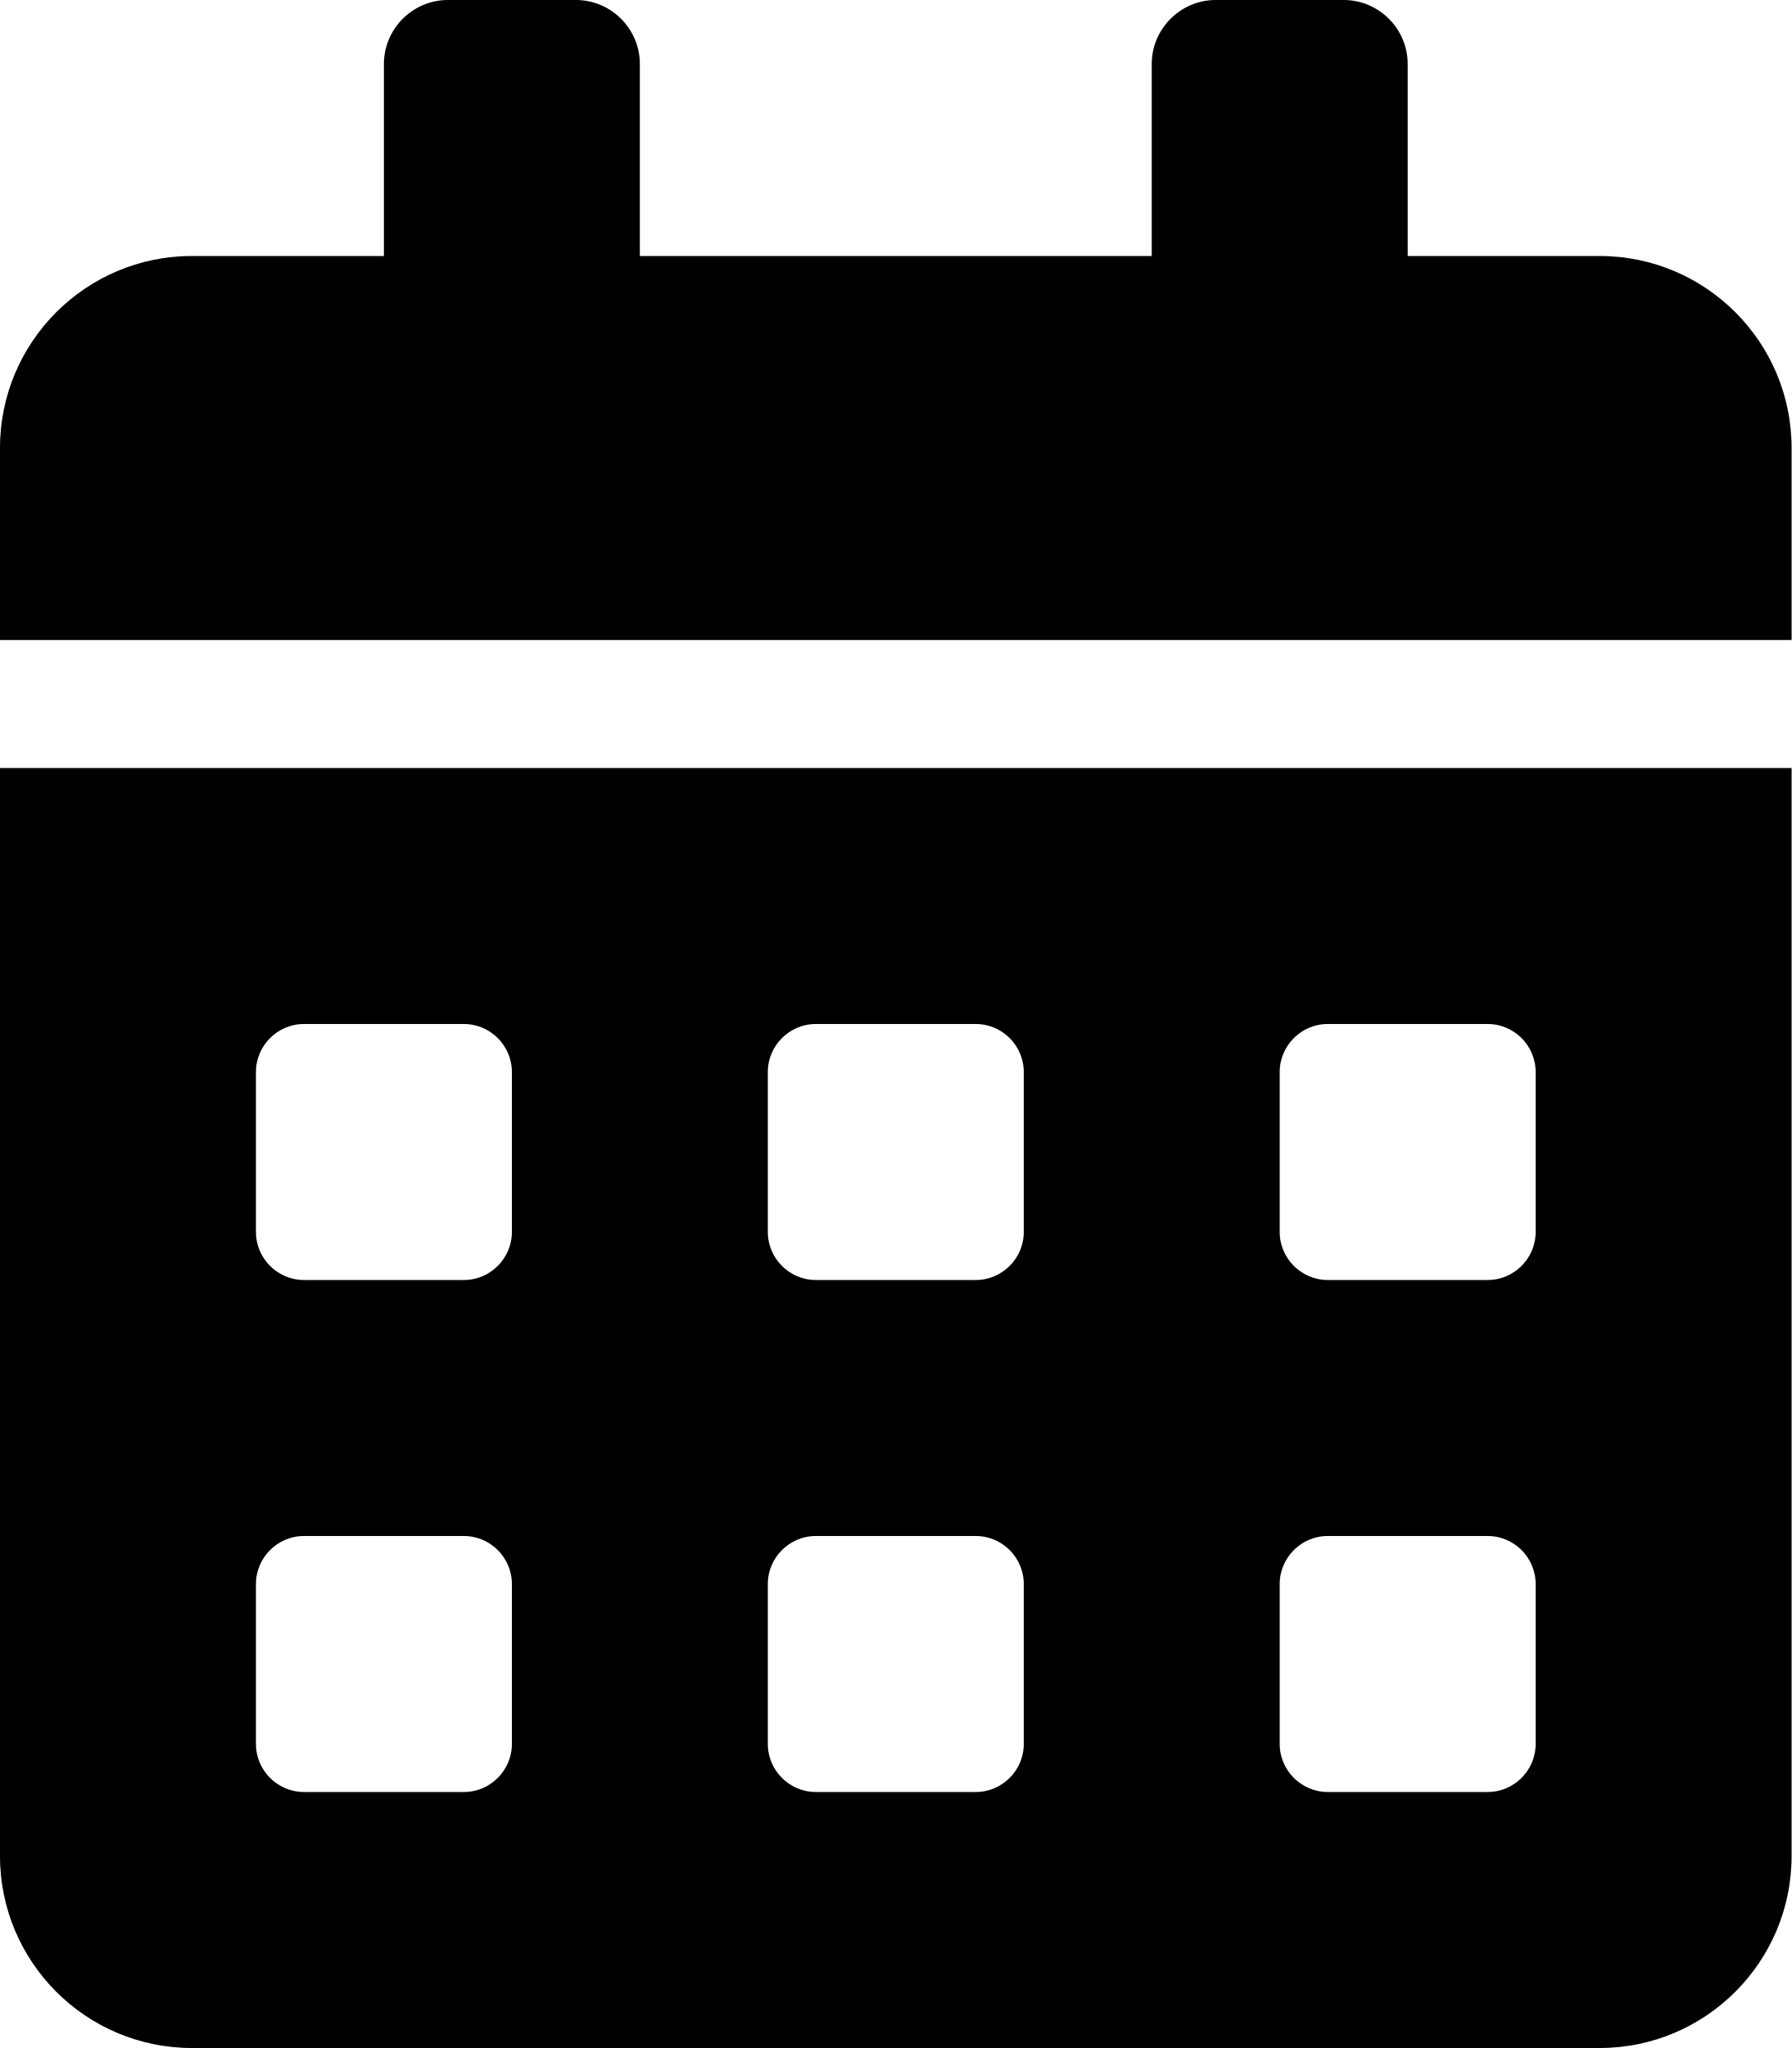
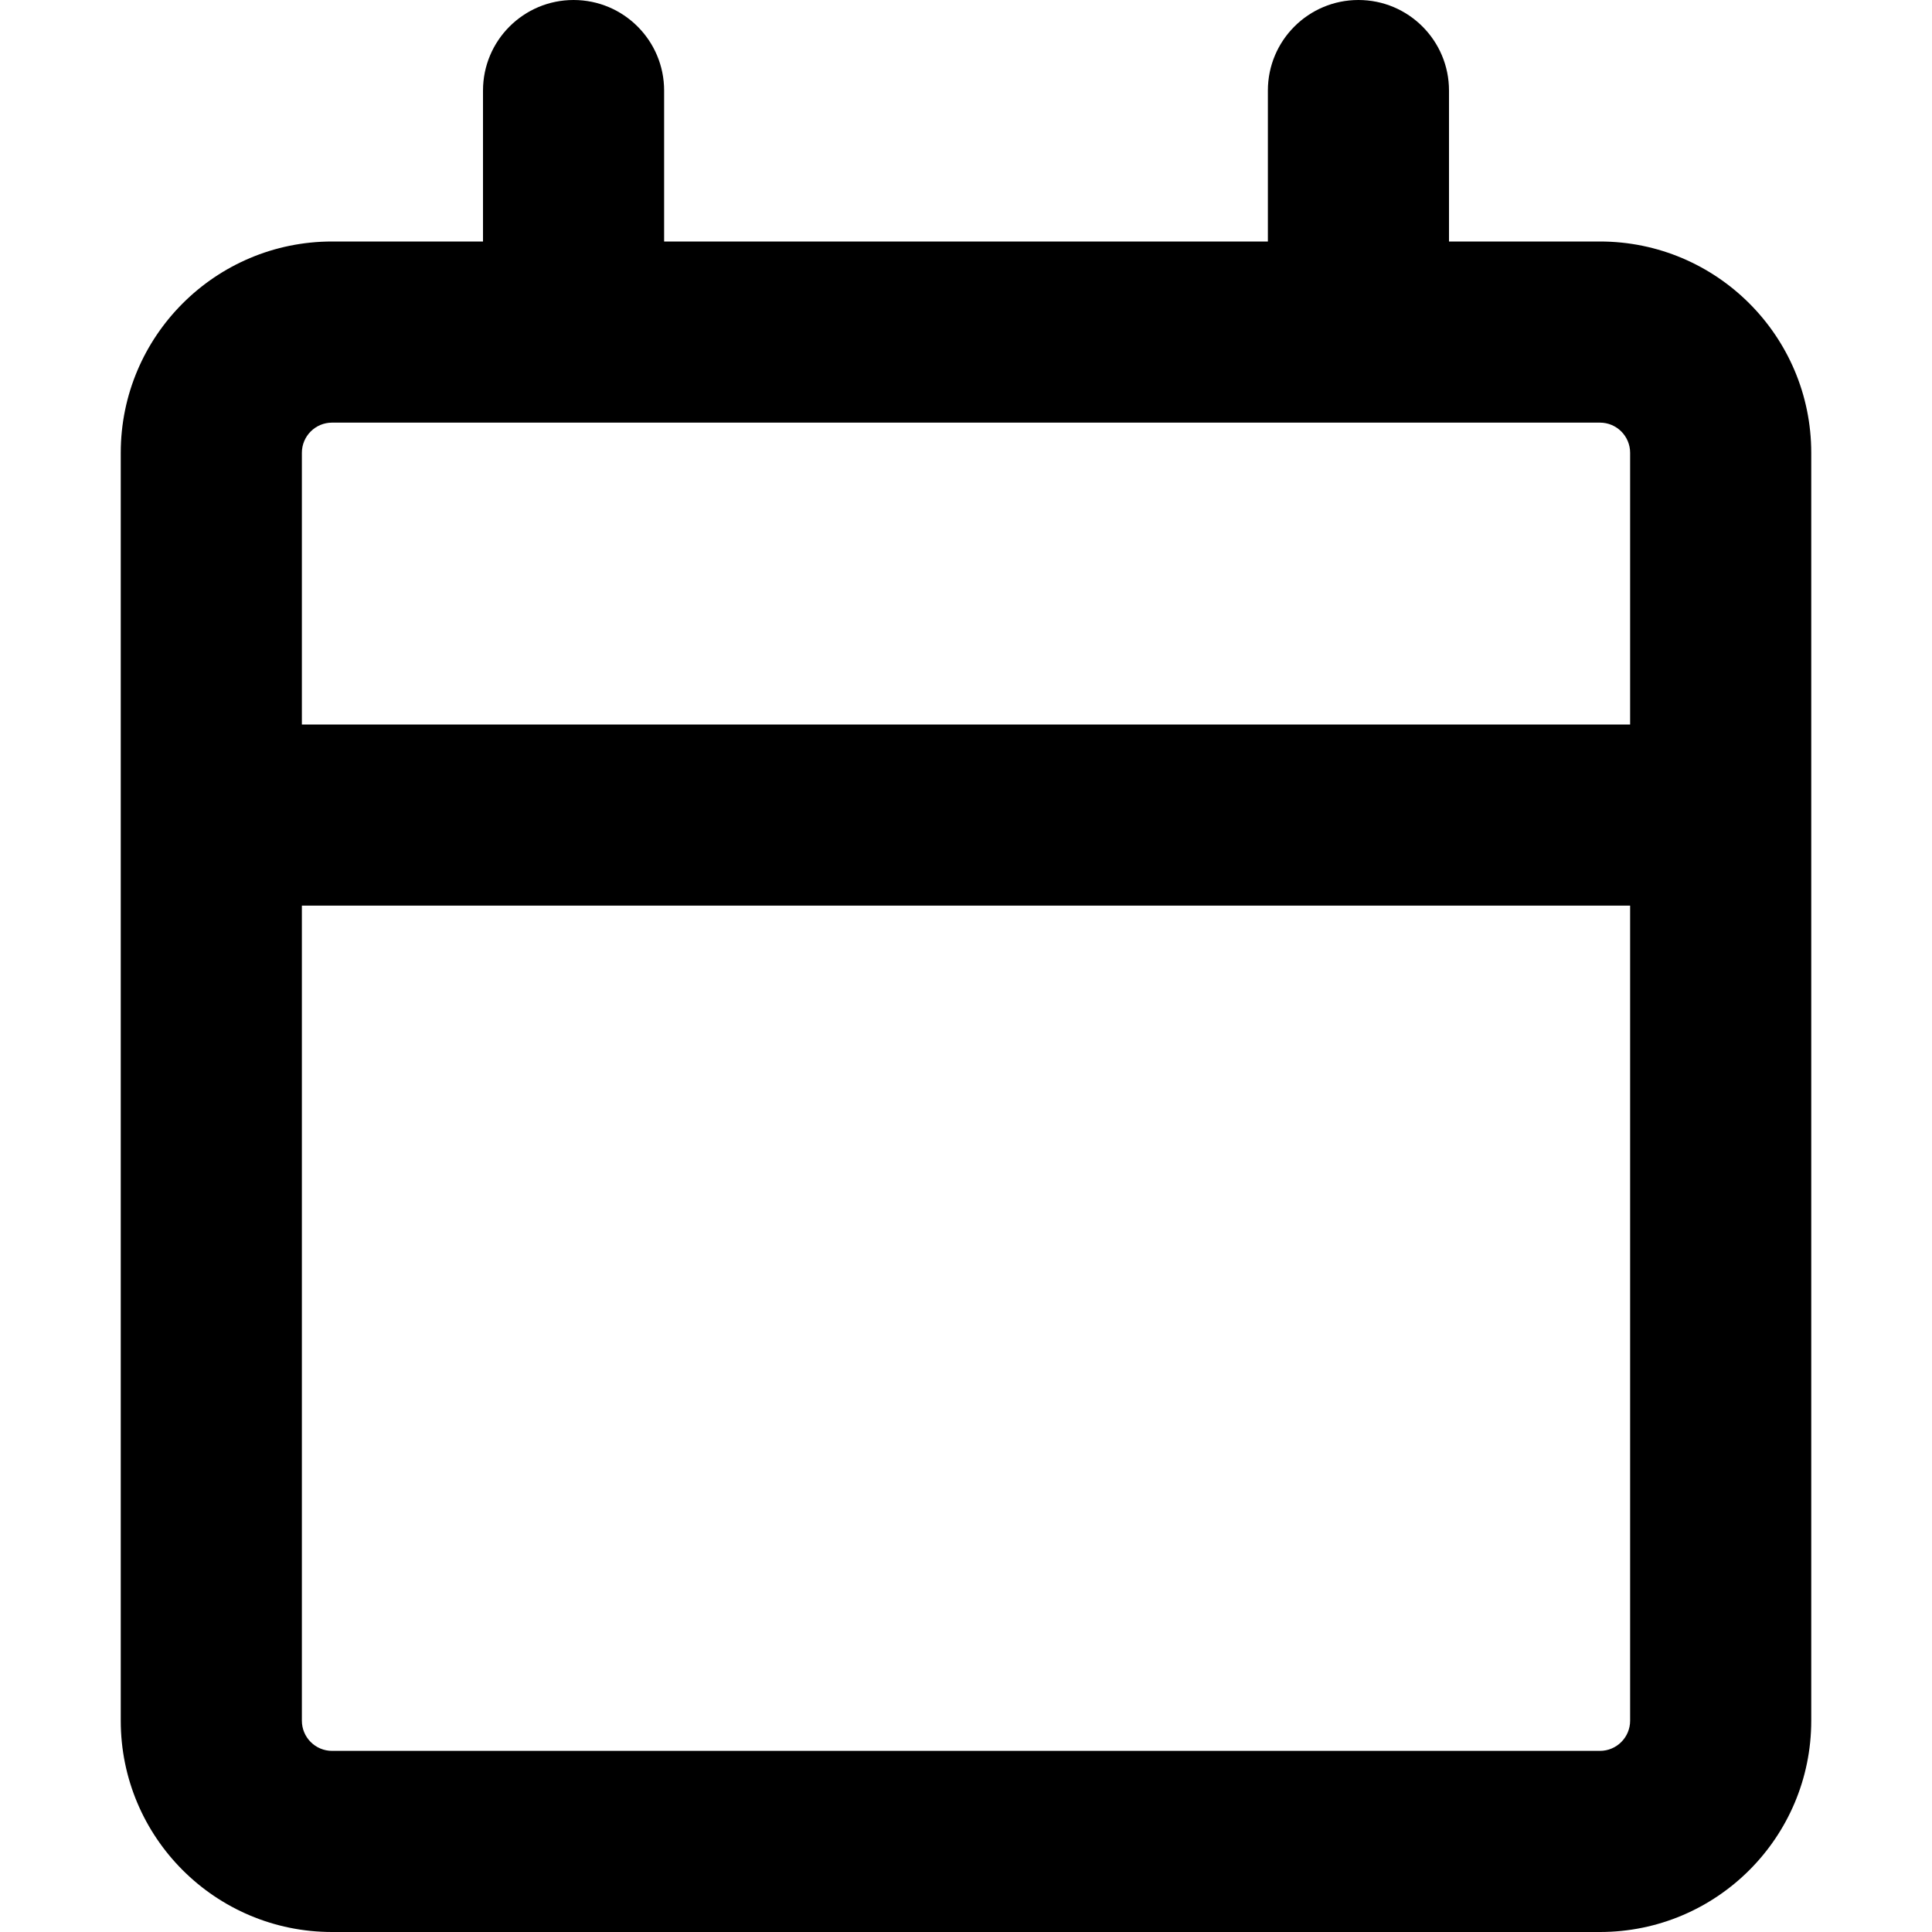
- <svg fill="currentColor" viewBox="0 0 448 512">
-   <path d="M0 464c0 26.5 21.5 48 48 48h352c26.5 0 48-21.5 48-48V192H0v272zm320-196c0-6.6 5.4-12 12-12h40c6.6 0 12 5.4 12 12v40c0 6.6-5.4 12-12 12h-40c-6.6 0-12-5.4-12-12v-40zm0 128c0-6.6 5.4-12 12-12h40c6.6 0 12 5.4 12 12v40c0 6.6-5.4 12-12 12h-40c-6.6 0-12-5.4-12-12v-40zM192 268c0-6.6 5.4-12 12-12h40c6.6 0 12 5.4 12 12v40c0 6.6-5.4 12-12 12h-40c-6.6 0-12-5.4-12-12v-40zm0 128c0-6.6 5.4-12 12-12h40c6.6 0 12 5.4 12 12v40c0 6.6-5.4 12-12 12h-40c-6.6 0-12-5.4-12-12v-40zM64 268c0-6.6 5.4-12 12-12h40c6.6 0 12 5.4 12 12v40c0 6.6-5.4 12-12 12H76c-6.6 0-12-5.4-12-12v-40zm0 128c0-6.6 5.4-12 12-12h40c6.6 0 12 5.4 12 12v40c0 6.6-5.4 12-12 12H76c-6.6 0-12-5.4-12-12v-40zM400 64h-48V16c0-8.8-7.2-16-16-16h-32c-8.8 0-16 7.2-16 16v48H160V16c0-8.8-7.2-16-16-16h-32c-8.8 0-16 7.2-16 16v48H48C21.5 64 0 85.5 0 112v48h448v-48c0-26.5-21.5-48-48-48z" />
+ <svg fill="currentColor" viewBox="0 0 16 16">
+   <path fill-rule="evenodd" d="M4.75 0a.75.75 0 01.75.75V2h5V.75a.75.75 0 011.5 0V2h1.25c.966 0 1.75.784 1.75 1.75v10.5A1.75 1.75 0 0113.25 16H2.75A1.75 1.75 0 011 14.25V3.75C1 2.784 1.784 2 2.75 2H4V.75A.75.75 0 014.75 0zm0 3.5h8.5a.25.25 0 01.25.25V6h-11V3.75a.25.25 0 01.25-.25h2zm-2.25 4v6.75c0 .138.112.25.25.25h10.5a.25.25 0 00.25-.25V7.5h-11z" />
</svg>
